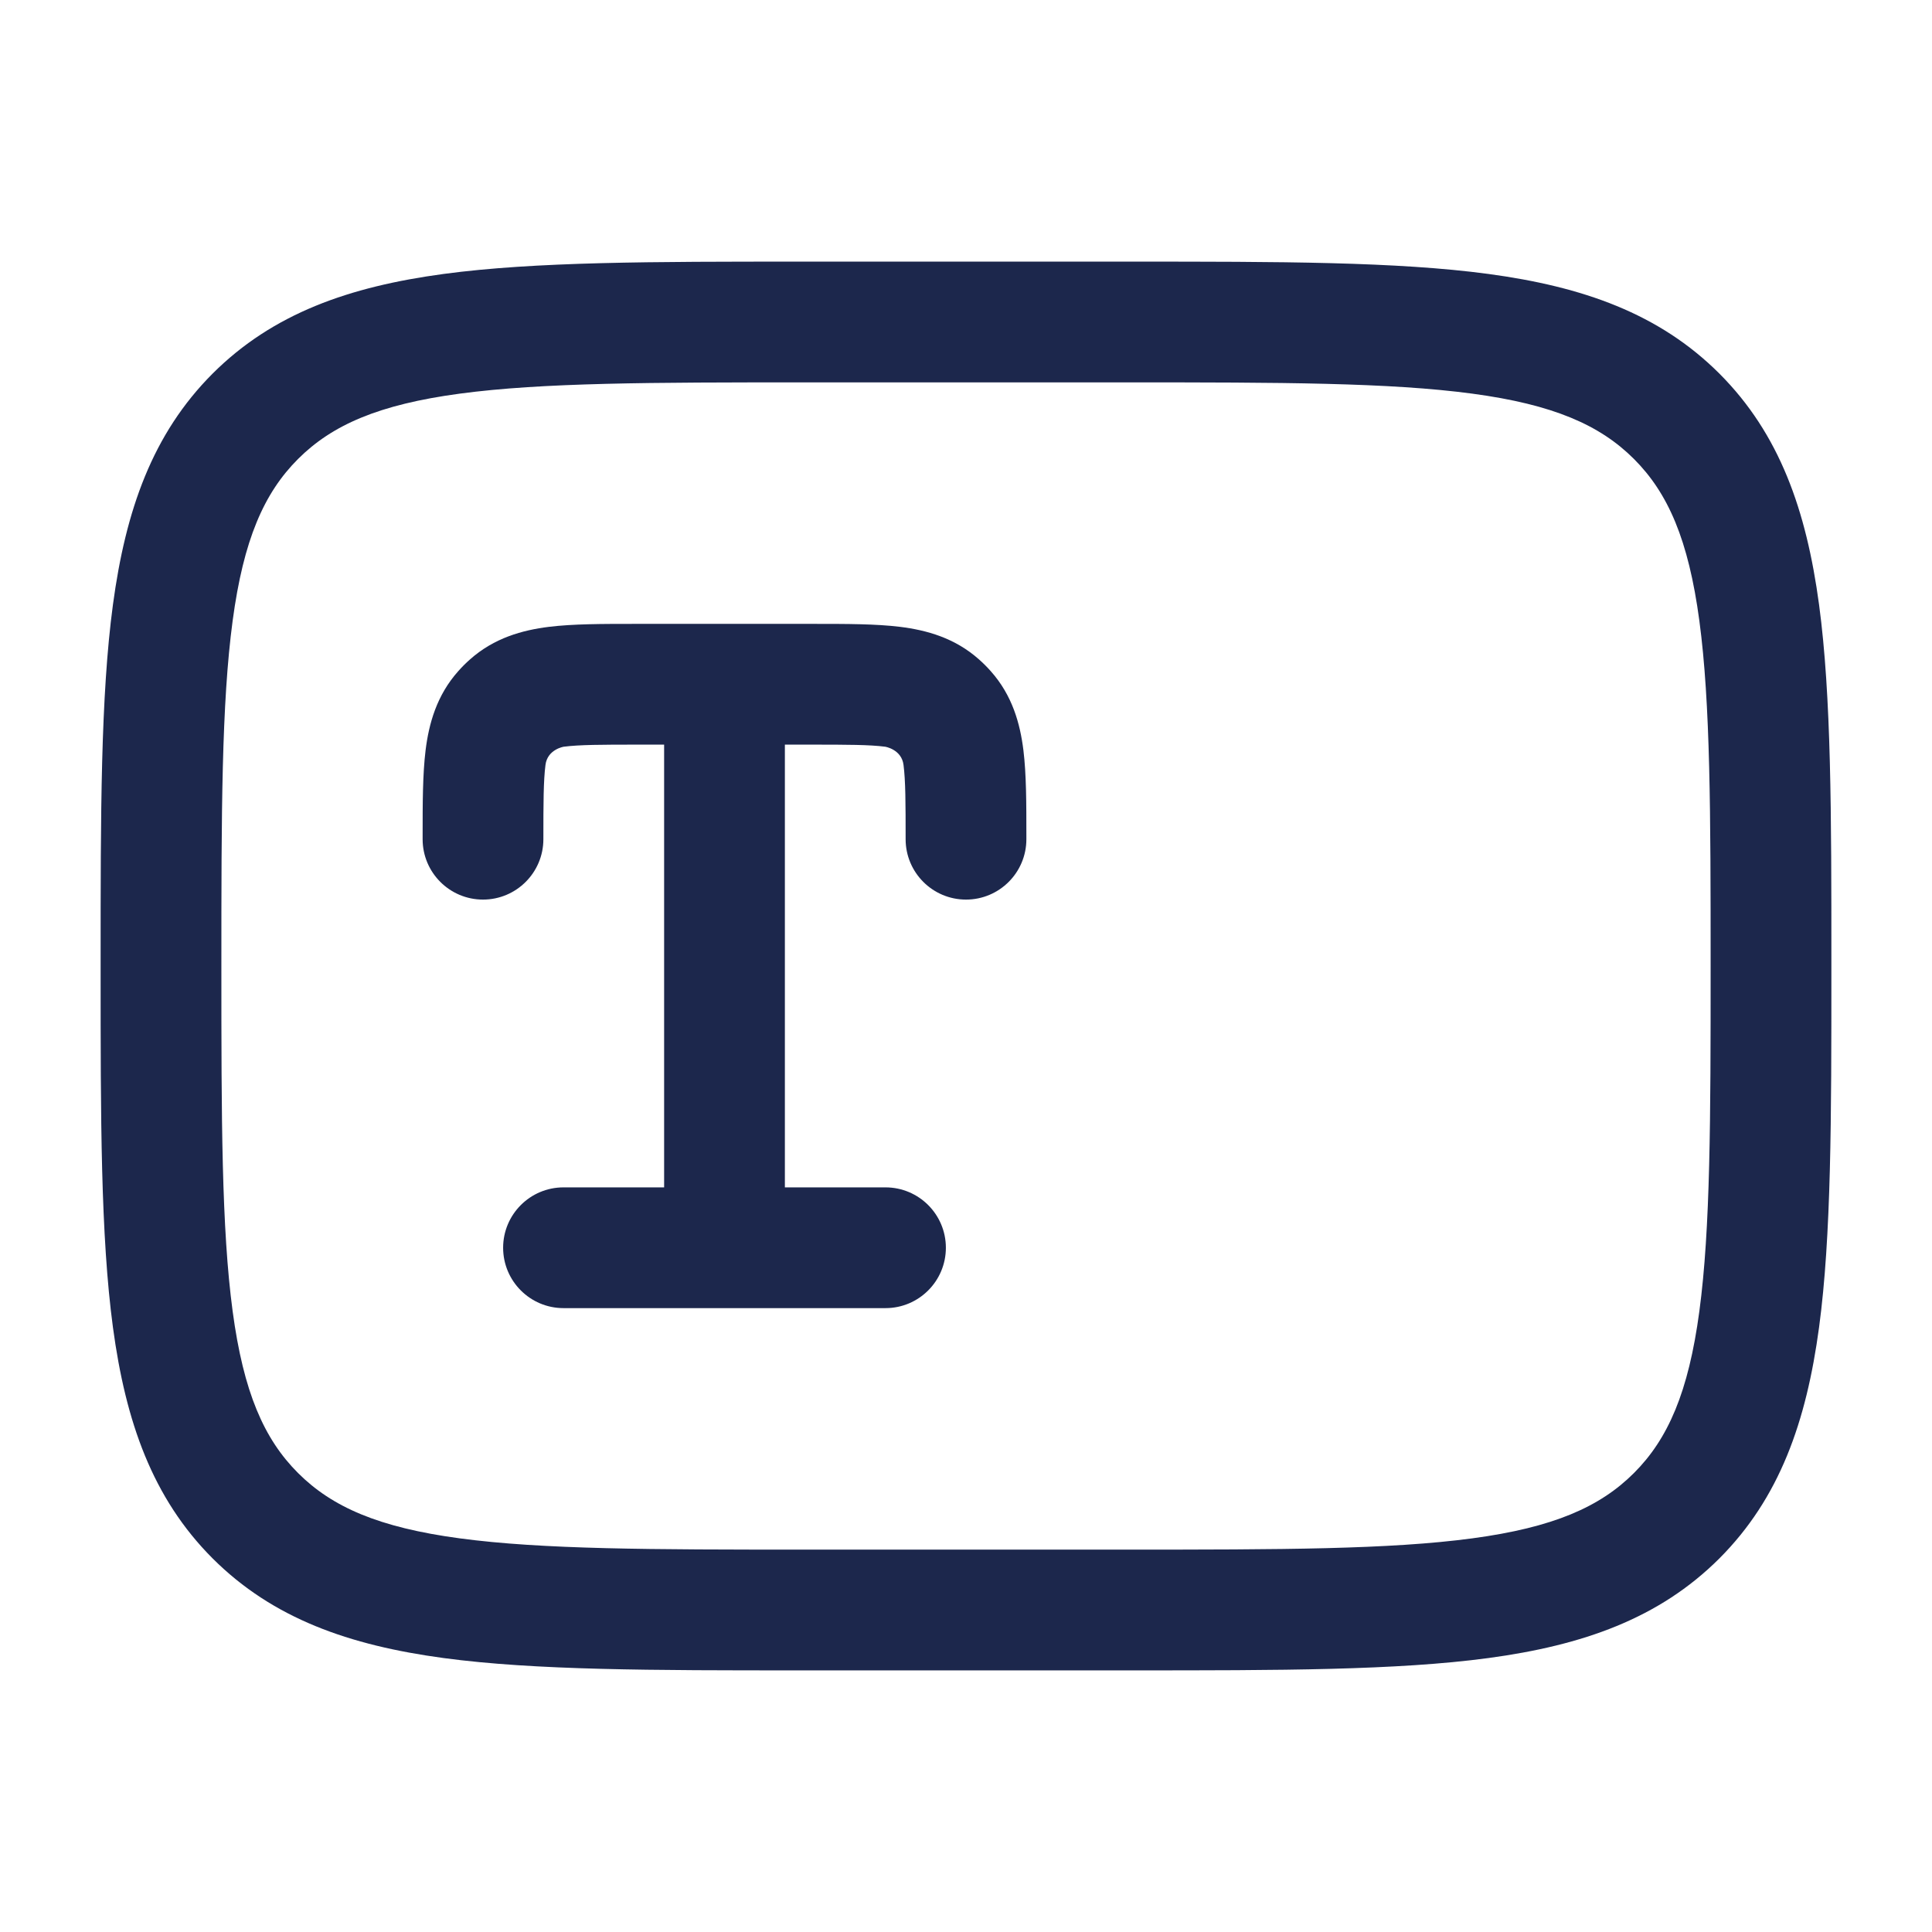
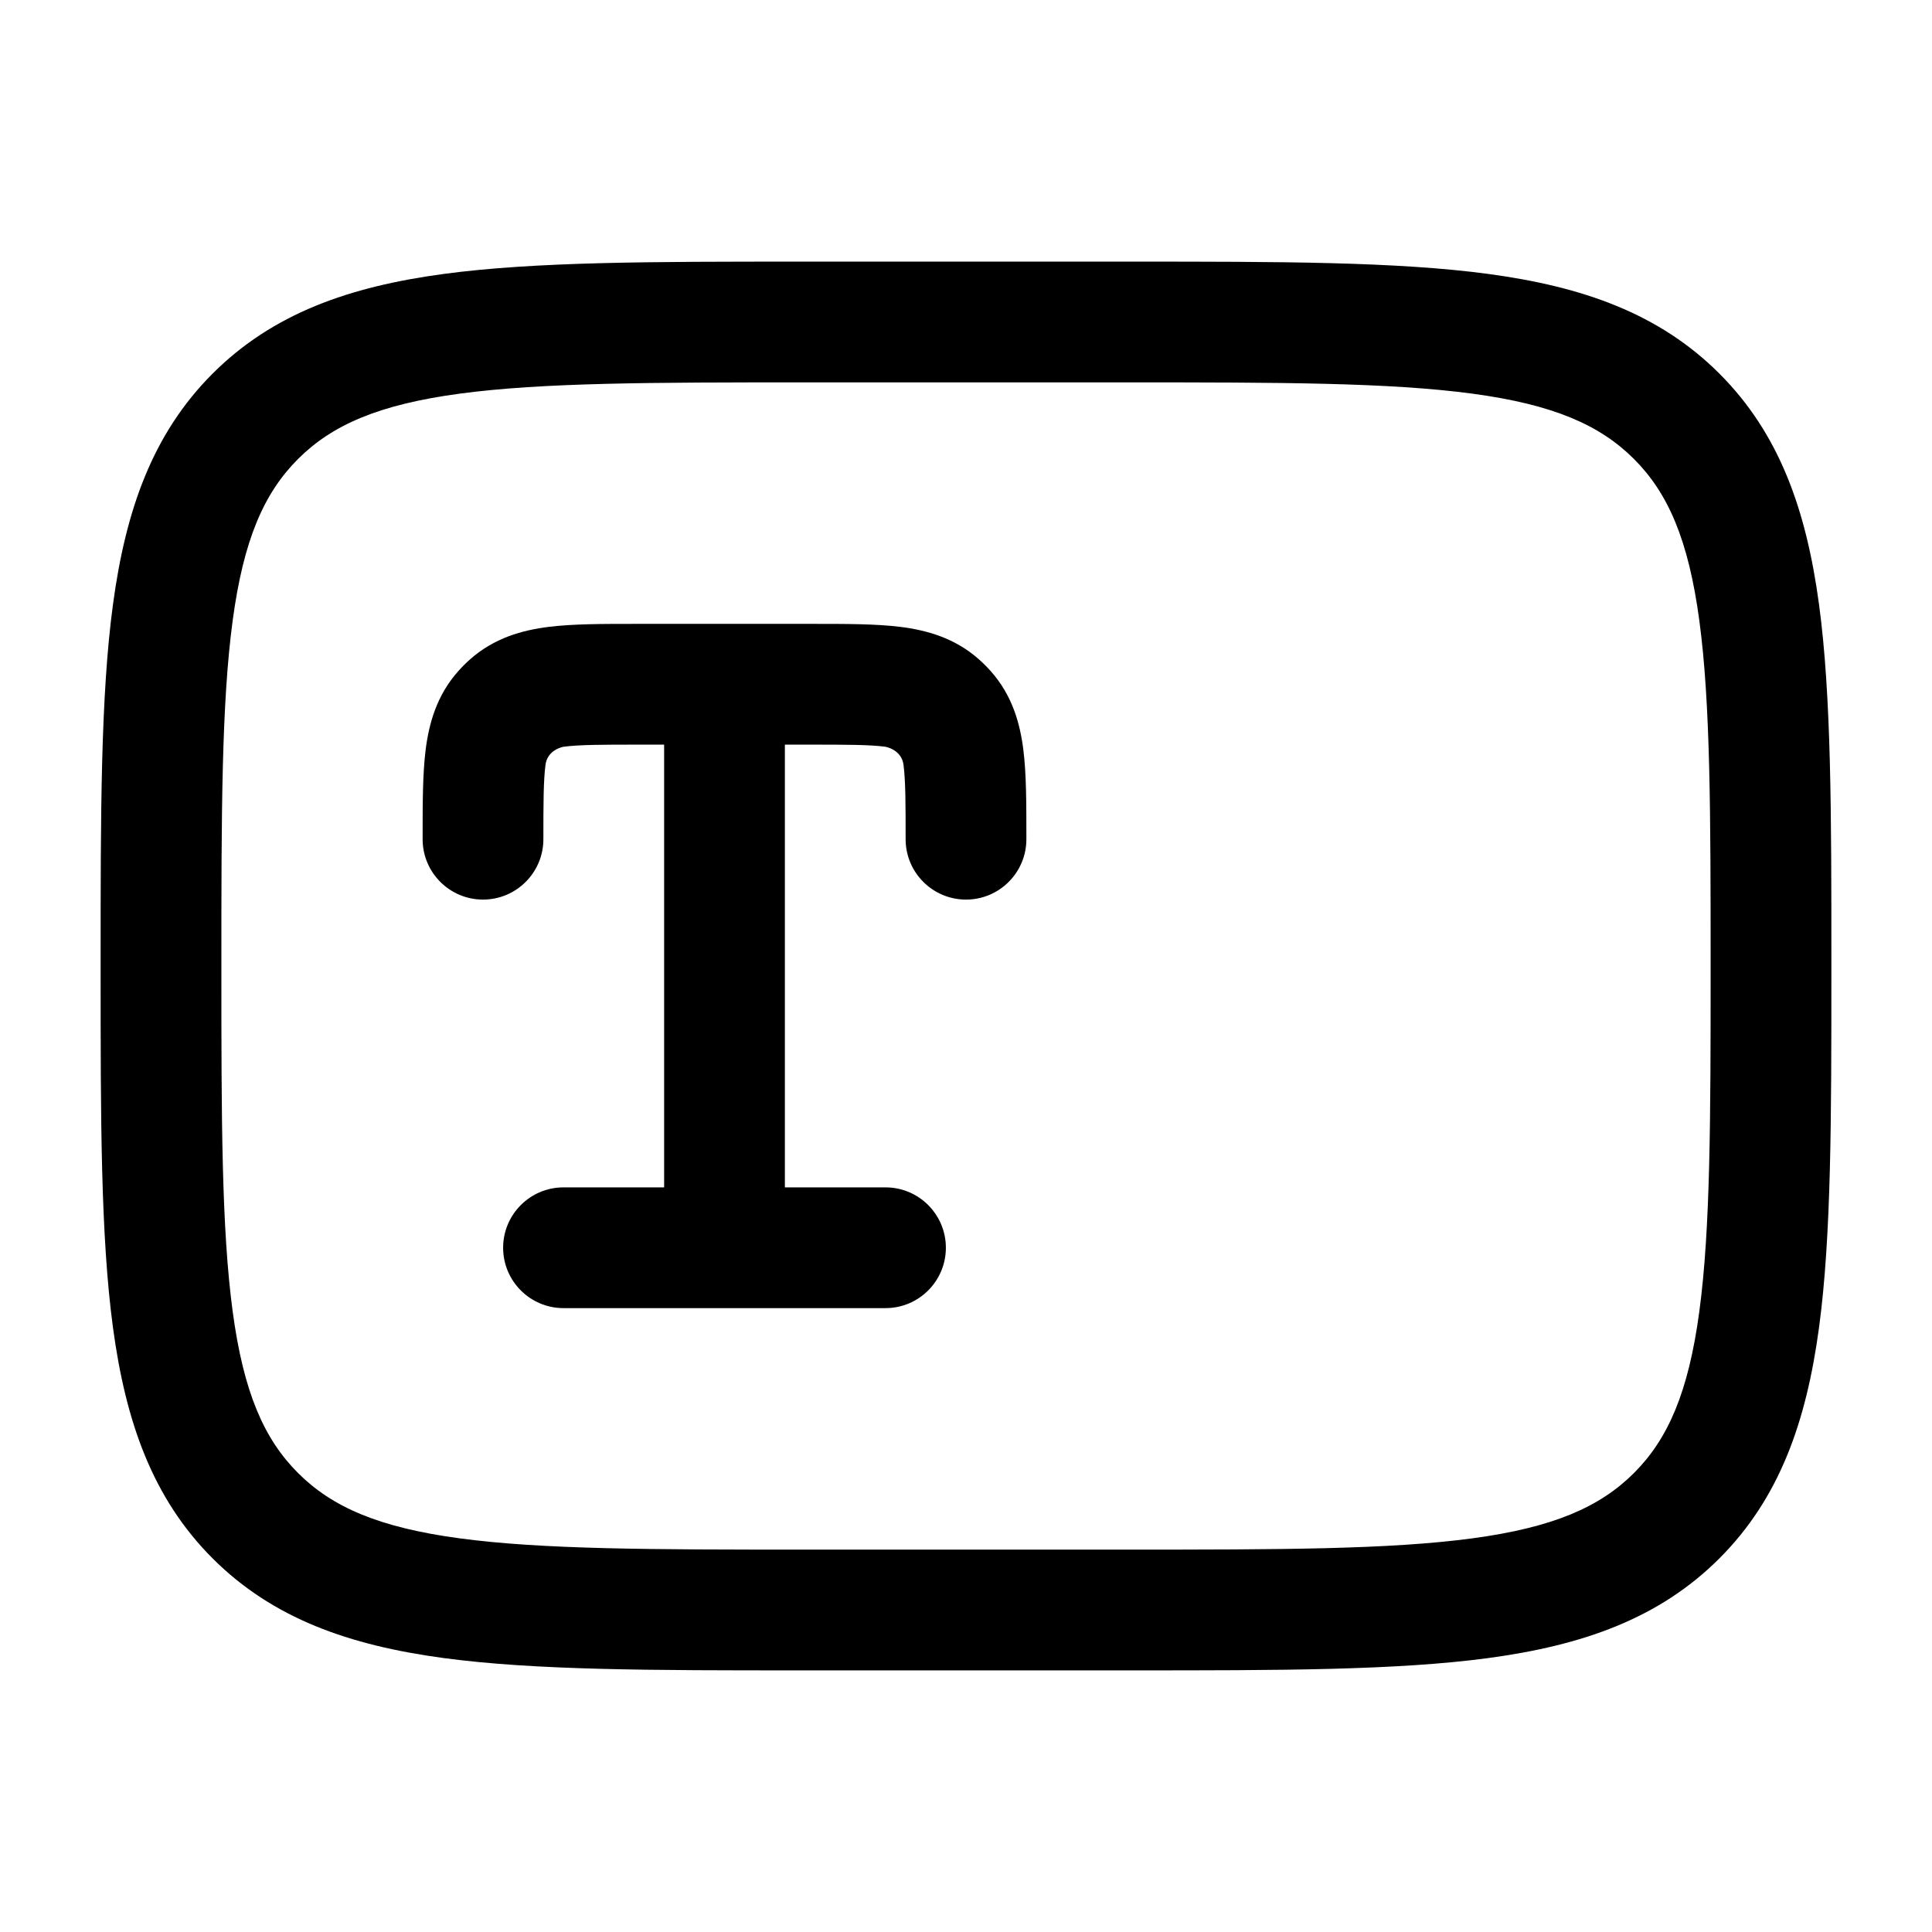
<svg xmlns="http://www.w3.org/2000/svg" width="800px" height="800px" viewBox="0 0 24 24" fill="none">
-   <path d="M7.884 7.75C7.484 7.75 7.118 7.75 6.818 7.787C6.489 7.828 6.139 7.924 5.838 8.192C5.786 8.238 5.738 8.286 5.692 8.338C5.424 8.639 5.328 8.989 5.287 9.318C5.25 9.618 5.25 9.984 5.25 10.384L5.25 10.425C5.25 10.839 5.586 11.175 6 11.175C6.414 11.175 6.75 10.839 6.75 10.425C6.75 9.97 6.751 9.699 6.776 9.503C6.8 9.308 7.003 9.276 7.003 9.276C7.199 9.251 7.47 9.25 7.925 9.25H8.25V14.75H7C6.586 14.75 6.25 15.086 6.25 15.5C6.25 15.914 6.586 16.25 7 16.25H11C11.414 16.25 11.75 15.914 11.75 15.5C11.75 15.086 11.414 14.75 11 14.75H9.75V9.25H10.075C10.53 9.25 10.801 9.251 10.996 9.276C10.996 9.276 11.2 9.308 11.224 9.503C11.249 9.699 11.25 9.97 11.25 10.425C11.25 10.839 11.586 11.175 12 11.175C12.414 11.175 12.75 10.839 12.75 10.425L12.75 10.384C12.75 9.984 12.75 9.618 12.713 9.318C12.672 8.989 12.576 8.639 12.308 8.338C12.262 8.286 12.214 8.238 12.162 8.192C11.861 7.924 11.511 7.828 11.182 7.787C10.882 7.75 10.516 7.75 10.116 7.75H7.884Z" fill="#1C274C" />
-   <path fill-rule="evenodd" clip-rule="evenodd" d="M14.056 3.25H9.944C8.106 3.25 6.65 3.25 5.511 3.403C4.339 3.561 3.39 3.893 2.641 4.641C1.893 5.39 1.561 6.339 1.403 7.511C1.25 8.65 1.25 10.106 1.25 11.944V12.056C1.25 13.894 1.25 15.35 1.403 16.489C1.561 17.661 1.893 18.61 2.641 19.359C3.39 20.107 4.339 20.439 5.511 20.597C6.65 20.75 8.106 20.75 9.944 20.75H14.056C15.894 20.75 17.35 20.75 18.489 20.597C19.661 20.439 20.61 20.107 21.359 19.359C22.107 18.61 22.439 17.661 22.597 16.489C22.75 15.35 22.75 13.894 22.75 12.056V11.944C22.75 10.106 22.75 8.65 22.597 7.511C22.439 6.339 22.107 5.39 21.359 4.641C20.61 3.893 19.661 3.561 18.489 3.403C17.35 3.25 15.894 3.25 14.056 3.25ZM3.702 5.702C4.125 5.279 4.705 5.025 5.711 4.89C6.739 4.752 8.093 4.75 10 4.75H14C15.907 4.75 17.262 4.752 18.289 4.89C19.295 5.025 19.875 5.279 20.298 5.702C20.721 6.125 20.975 6.705 21.11 7.711C21.248 8.739 21.25 10.093 21.25 12C21.25 13.907 21.248 15.261 21.11 16.289C20.975 17.295 20.721 17.875 20.298 18.298C19.875 18.721 19.295 18.975 18.289 19.11C17.262 19.248 15.907 19.25 14 19.25H10C8.093 19.25 6.739 19.248 5.711 19.11C4.705 18.975 4.125 18.721 3.702 18.298C3.279 17.875 3.025 17.295 2.89 16.289C2.752 15.261 2.75 13.907 2.75 12C2.75 10.093 2.752 8.739 2.89 7.711C3.025 6.705 3.279 6.125 3.702 5.702Z" fill="#1C274C" />
+   <path d="M7.884 7.75C7.484 7.75 7.118 7.75 6.818 7.787C6.489 7.828 6.139 7.924 5.838 8.192C5.786 8.238 5.738 8.286 5.692 8.338C5.424 8.639 5.328 8.989 5.287 9.318C5.25 9.618 5.25 9.984 5.25 10.384L5.25 10.425C5.25 10.839 5.586 11.175 6 11.175C6.414 11.175 6.75 10.839 6.75 10.425C6.75 9.97 6.751 9.699 6.776 9.503C6.8 9.308 7.003 9.276 7.003 9.276C7.199 9.251 7.47 9.25 7.925 9.25H8.25V14.75H7C6.586 14.75 6.25 15.086 6.25 15.5C6.25 15.914 6.586 16.25 7 16.25H11C11.414 16.25 11.75 15.914 11.75 15.5C11.75 15.086 11.414 14.75 11 14.75H9.75V9.25H10.075C10.53 9.25 10.801 9.251 10.996 9.276C10.996 9.276 11.2 9.308 11.224 9.503C11.249 9.699 11.25 9.97 11.25 10.425C11.25 10.839 11.586 11.175 12 11.175C12.414 11.175 12.75 10.839 12.75 10.425L12.75 10.384C12.75 9.984 12.75 9.618 12.713 9.318C12.672 8.989 12.576 8.639 12.308 8.338C12.262 8.286 12.214 8.238 12.162 8.192C11.861 7.924 11.511 7.828 11.182 7.787C10.882 7.75 10.516 7.75 10.116 7.75H7.884Z" fill="#000000" />
+   <path fill-rule="evenodd" clip-rule="evenodd" d="M14.056 3.25H9.944C8.106 3.25 6.65 3.25 5.511 3.403C4.339 3.561 3.39 3.893 2.641 4.641C1.893 5.39 1.561 6.339 1.403 7.511C1.25 8.65 1.25 10.106 1.25 11.944V12.056C1.25 13.894 1.25 15.35 1.403 16.489C1.561 17.661 1.893 18.61 2.641 19.359C3.39 20.107 4.339 20.439 5.511 20.597C6.65 20.75 8.106 20.75 9.944 20.75H14.056C15.894 20.75 17.35 20.75 18.489 20.597C19.661 20.439 20.61 20.107 21.359 19.359C22.107 18.61 22.439 17.661 22.597 16.489C22.75 15.35 22.75 13.894 22.75 12.056V11.944C22.75 10.106 22.75 8.65 22.597 7.511C22.439 6.339 22.107 5.39 21.359 4.641C20.61 3.893 19.661 3.561 18.489 3.403C17.35 3.25 15.894 3.25 14.056 3.25ZM3.702 5.702C4.125 5.279 4.705 5.025 5.711 4.89C6.739 4.752 8.093 4.75 10 4.75H14C15.907 4.75 17.262 4.752 18.289 4.89C19.295 5.025 19.875 5.279 20.298 5.702C20.721 6.125 20.975 6.705 21.11 7.711C21.248 8.739 21.25 10.093 21.25 12C21.25 13.907 21.248 15.261 21.11 16.289C20.975 17.295 20.721 17.875 20.298 18.298C19.875 18.721 19.295 18.975 18.289 19.11C17.262 19.248 15.907 19.25 14 19.25H10C8.093 19.25 6.739 19.248 5.711 19.11C4.705 18.975 4.125 18.721 3.702 18.298C3.279 17.875 3.025 17.295 2.89 16.289C2.752 15.261 2.75 13.907 2.75 12C2.75 10.093 2.752 8.739 2.89 7.711C3.025 6.705 3.279 6.125 3.702 5.702Z" fill="#000000" />
</svg>
